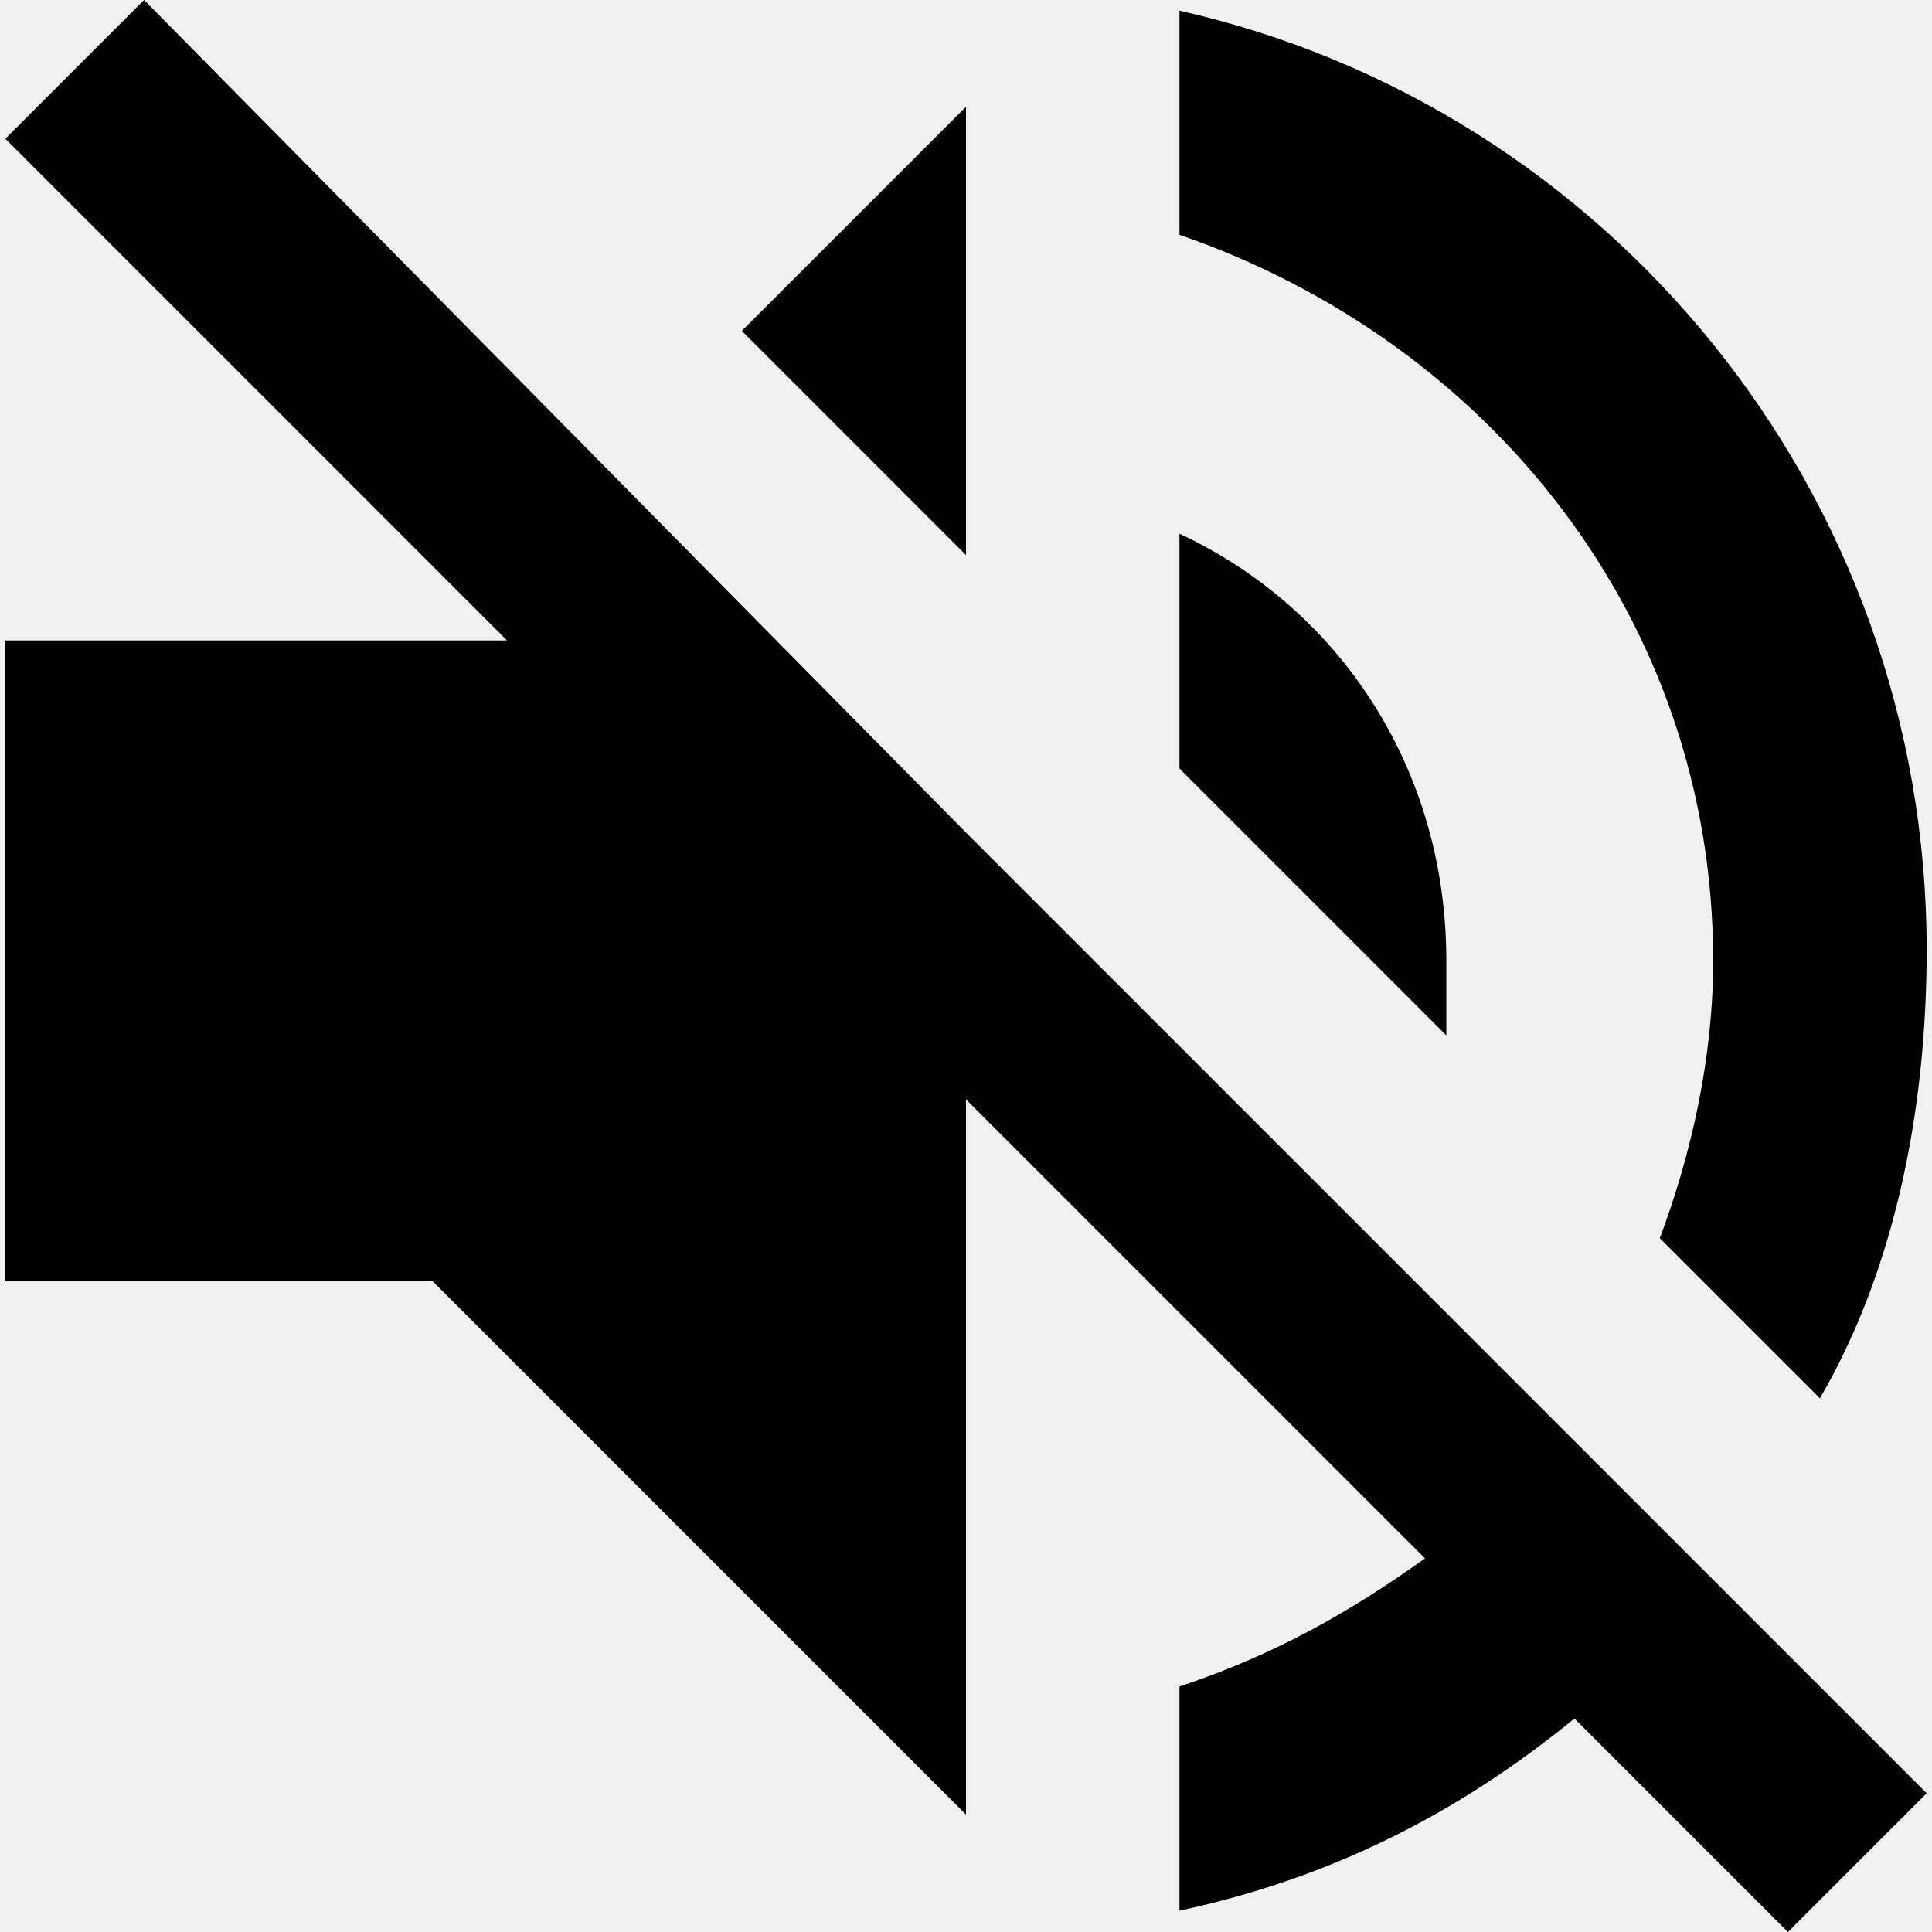
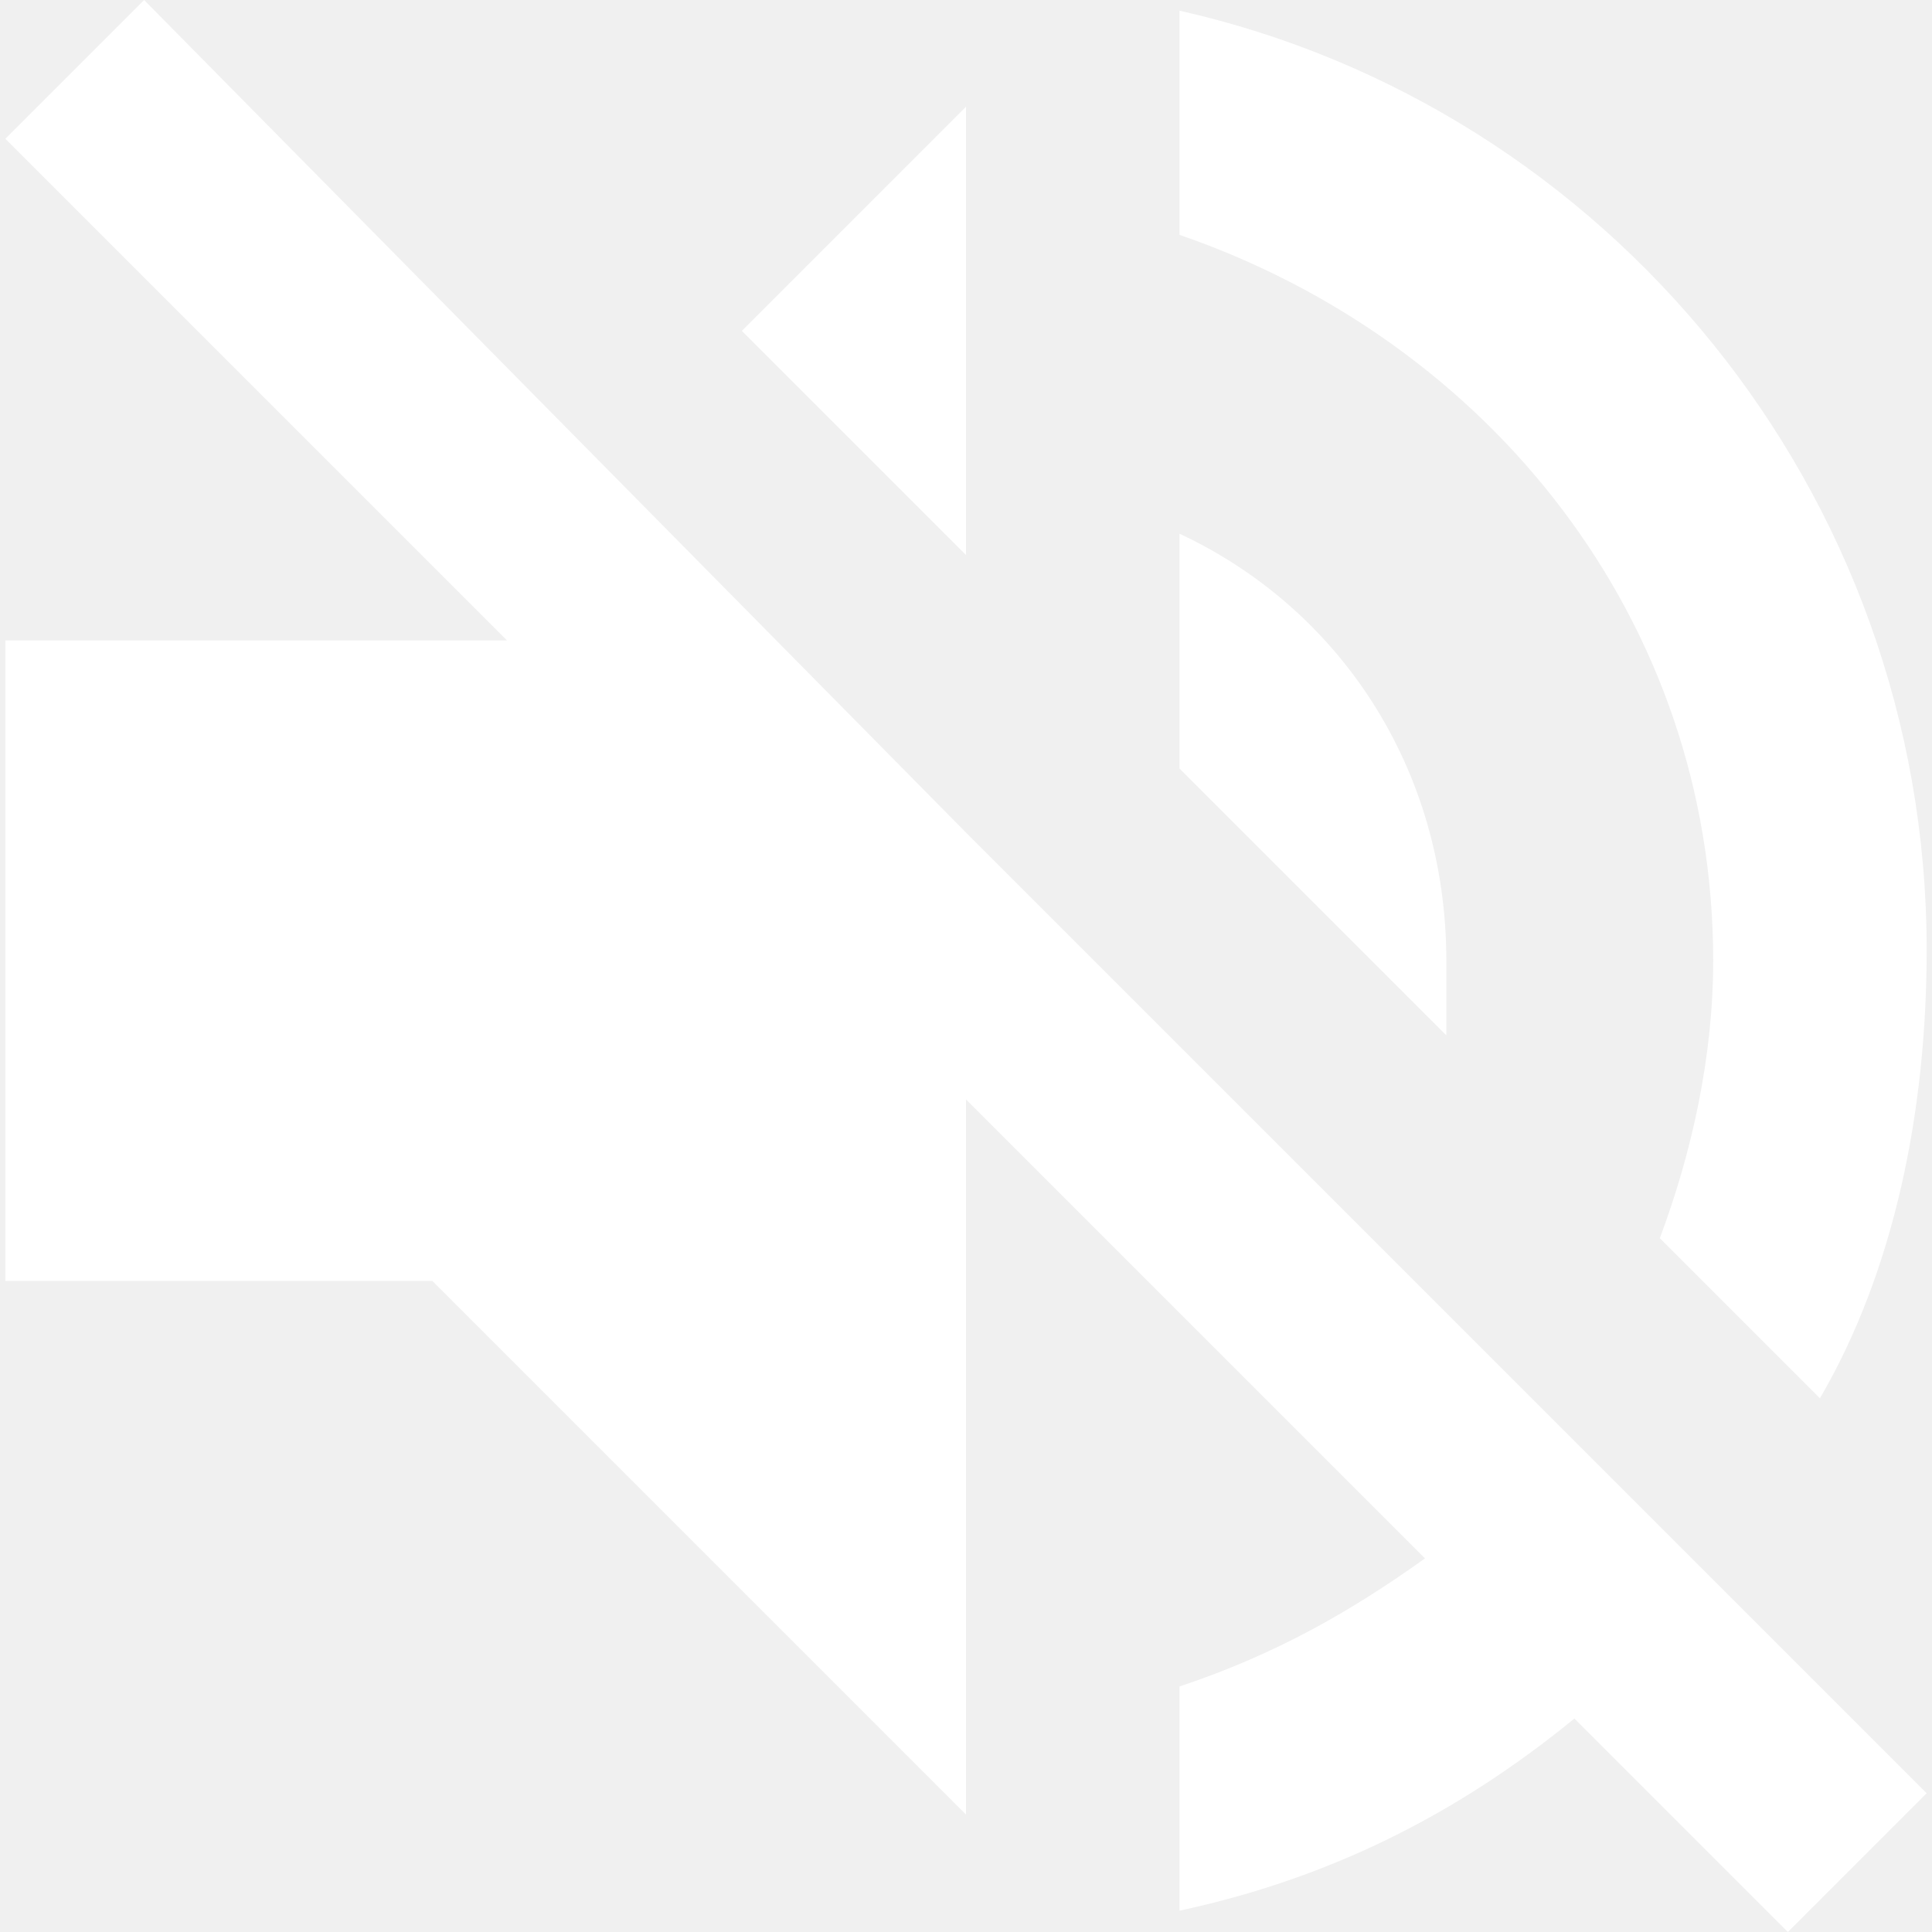
<svg xmlns="http://www.w3.org/2000/svg" version="1.1" id="Capa_1" x="0px" y="0px" width="461.55px" height="461.55px" viewBox="0 0 461.55 461.55" style="enable-background:new 0 0 461.55 461.55;" xml:space="preserve">
-   <g>
-     <g id="volume-off">
-       <path d="M345.525,229.5c0-45.9-25.5-84.15-63.75-102v56.1l63.75,63.75C345.525,239.7,345.525,234.6,345.525,229.5z M409.275,229.5    c0,22.95-5.1,45.9-12.75,66.3l38.25,38.25c17.85-30.6,25.5-68.85,25.5-107.1c0-109.65-76.5-201.45-178.5-224.4V56.1    C355.725,81.6,409.275,147.9,409.275,229.5z M34.425,0L1.275,33.15L121.125,153H1.275v153h102l127.5,127.5V262.65L340.425,372.3    c-17.851,12.75-35.7,22.95-58.65,30.601v53.55c35.7-7.65,66.3-22.95,94.35-45.9l51,51l33.15-33.149l-229.5-229.5L34.425,0z     M230.775,25.5l-53.55,53.55l53.55,53.55V25.5z" />
+   <defs id="defs40" />
+   <g id="g5" style="fill:#ffffff;fill-opacity:1">
+     <g id="volume-off" style="fill:#ffffff;fill-opacity:1">
+       <path d="M345.525,229.5c0-45.9-25.5-84.15-63.75-102v56.1l63.75,63.75C345.525,239.7,345.525,234.6,345.525,229.5z M409.275,229.5    c0,22.95-5.1,45.9-12.75,66.3l38.25,38.25c17.85-30.6,25.5-68.85,25.5-107.1c0-109.65-76.5-201.45-178.5-224.4V56.1    C355.725,81.6,409.275,147.9,409.275,229.5z M34.425,0L1.275,33.15L121.125,153H1.275v153h102l127.5,127.5V262.65L340.425,372.3    c-17.851,12.75-35.7,22.95-58.65,30.601v53.55c35.7-7.65,66.3-22.95,94.35-45.9l51,51l33.15-33.149l-229.5-229.5L34.425,0z     M230.775,25.5l-53.55,53.55l53.55,53.55V25.5z" id="path2" style="fill:#ffffff;fill-opacity:1" />
    </g>
  </g>
-   <g>
+   <g id="g7">
</g>
-   <g>
+   <g id="g9">
</g>
-   <g>
+   <g id="g11">
</g>
-   <g>
+   <g id="g13">
</g>
-   <g>
+   <g id="g15">
</g>
-   <g>
+   <g id="g17">
</g>
-   <g>
+   <g id="g19">
</g>
-   <g>
+   <g id="g21">
</g>
-   <g>
+   <g id="g23">
</g>
-   <g>
+   <g id="g25">
</g>
-   <g>
+   <g id="g27">
</g>
-   <g>
+   <g id="g29">
</g>
-   <g>
+   <g id="g31">
</g>
-   <g>
+   <g id="g33">
</g>
-   <g>
+   <g id="g35">
</g>
</svg>
